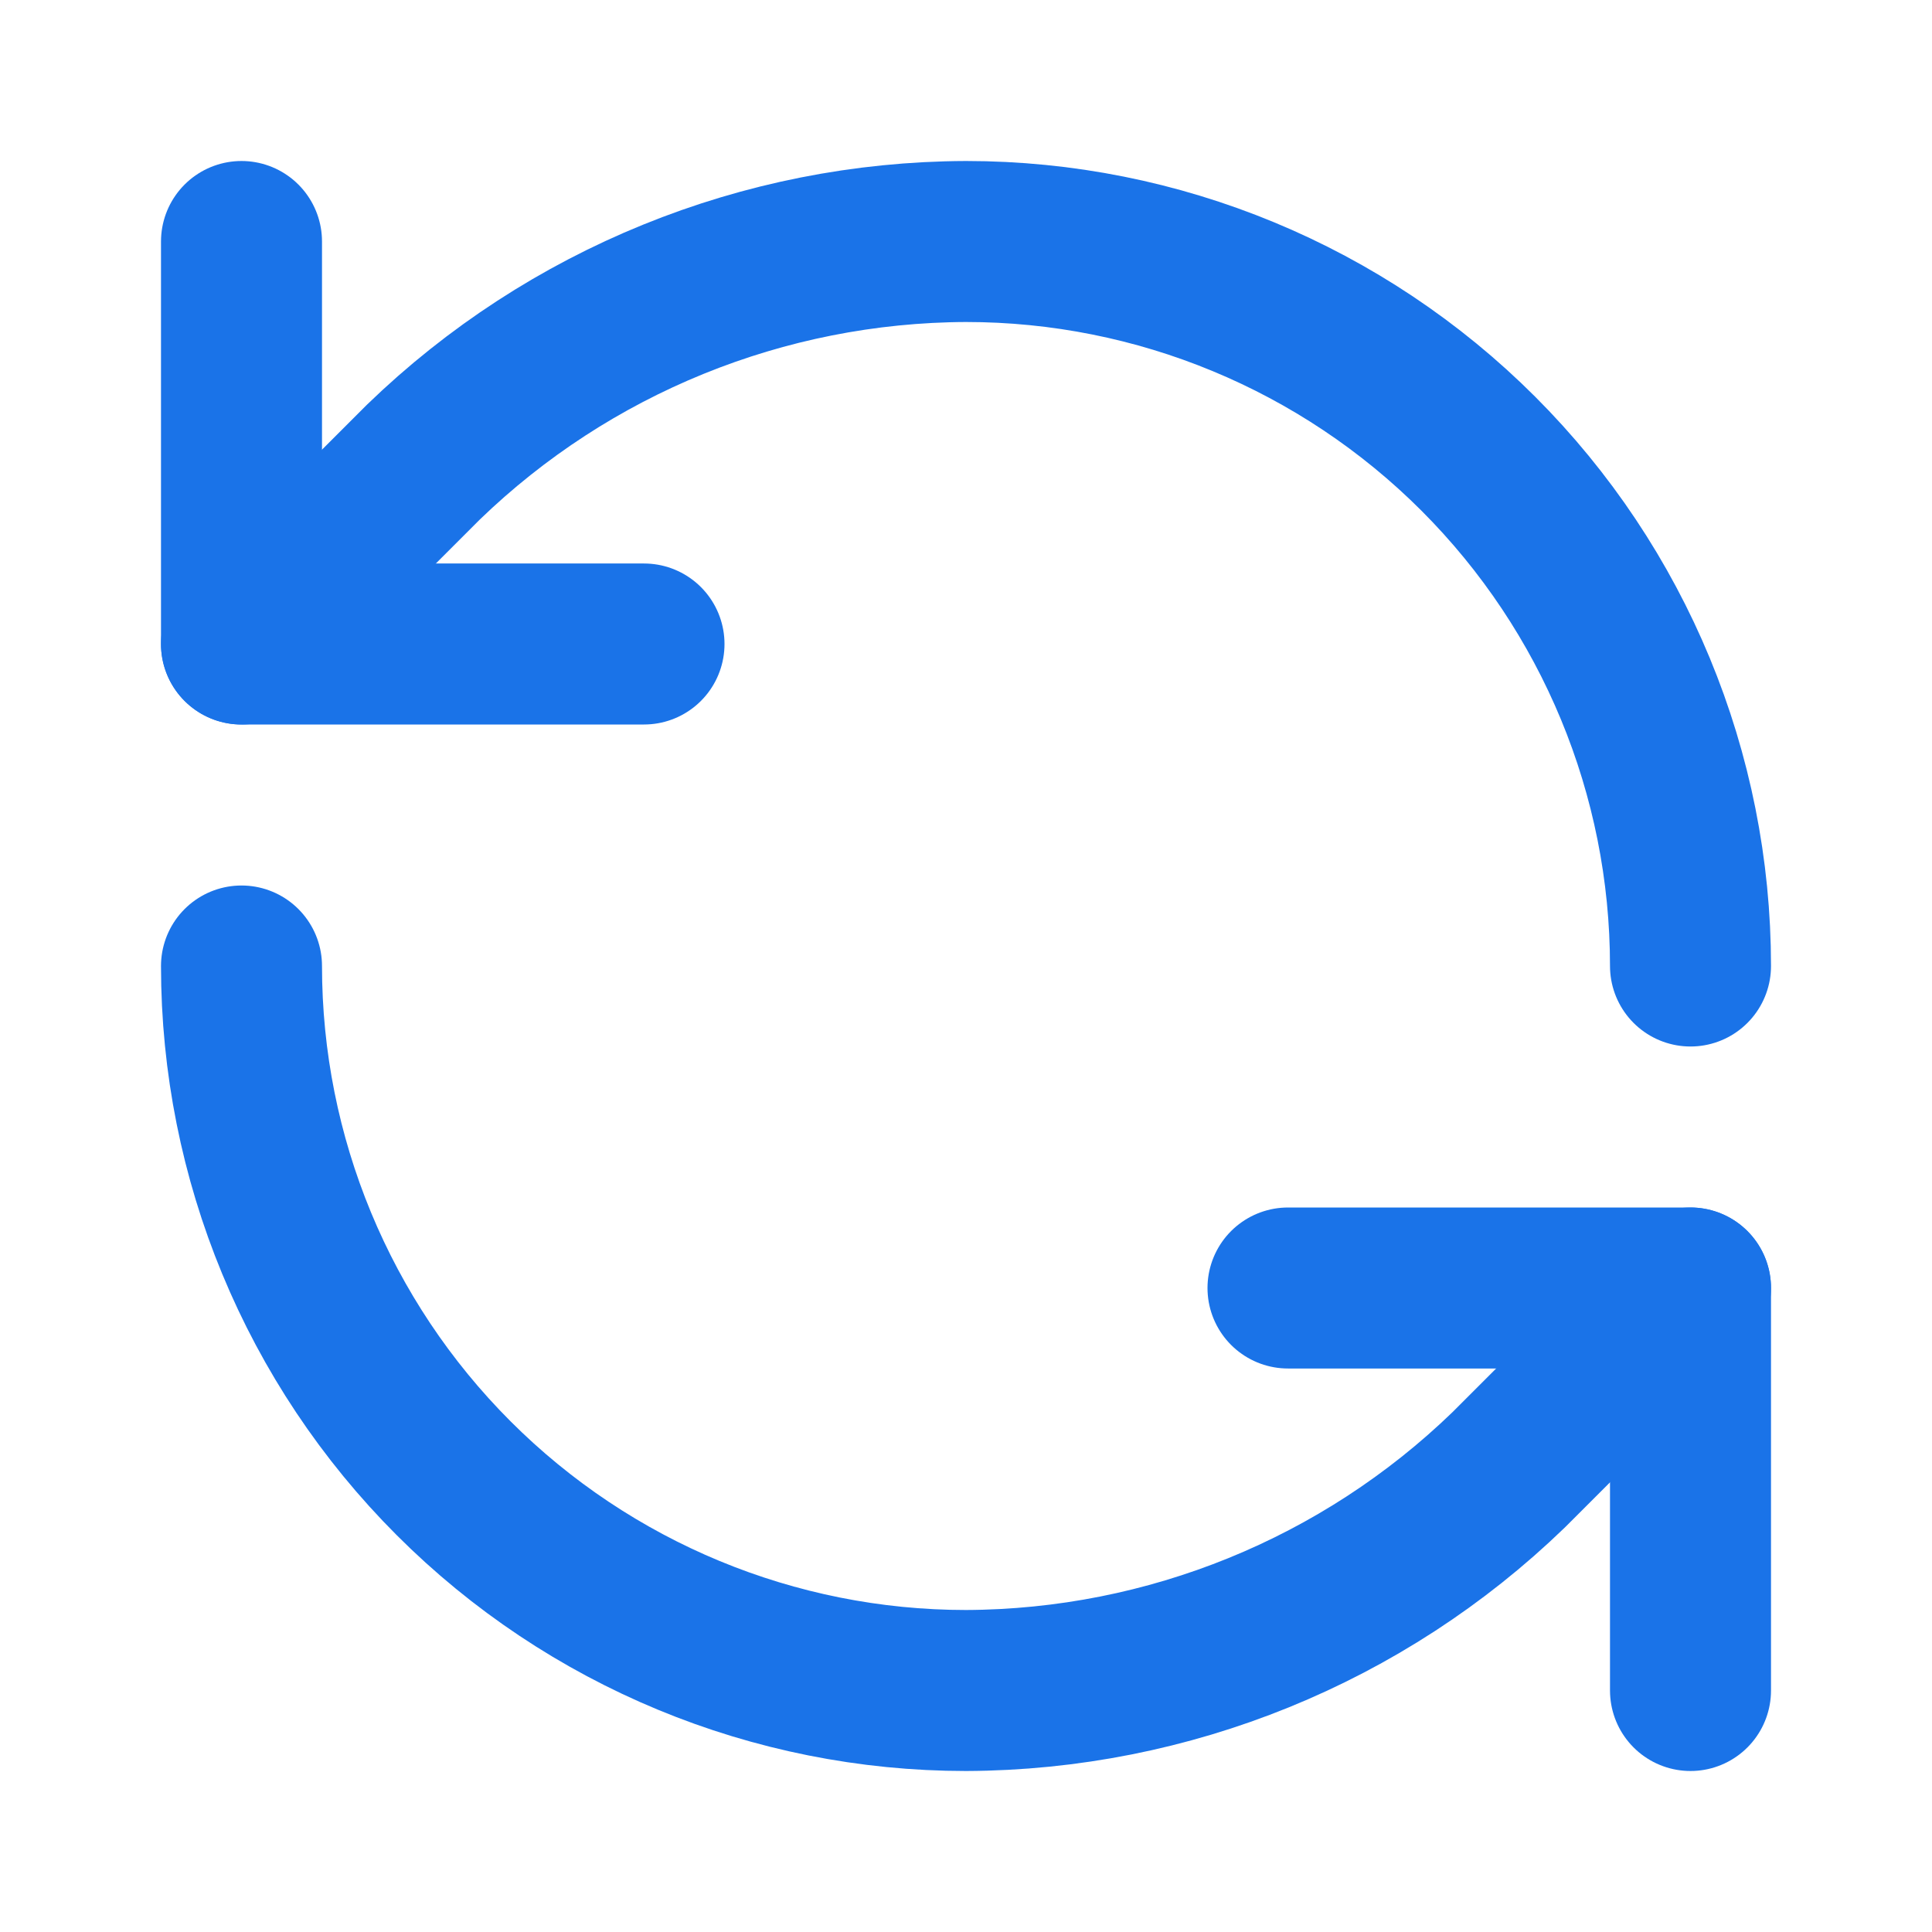
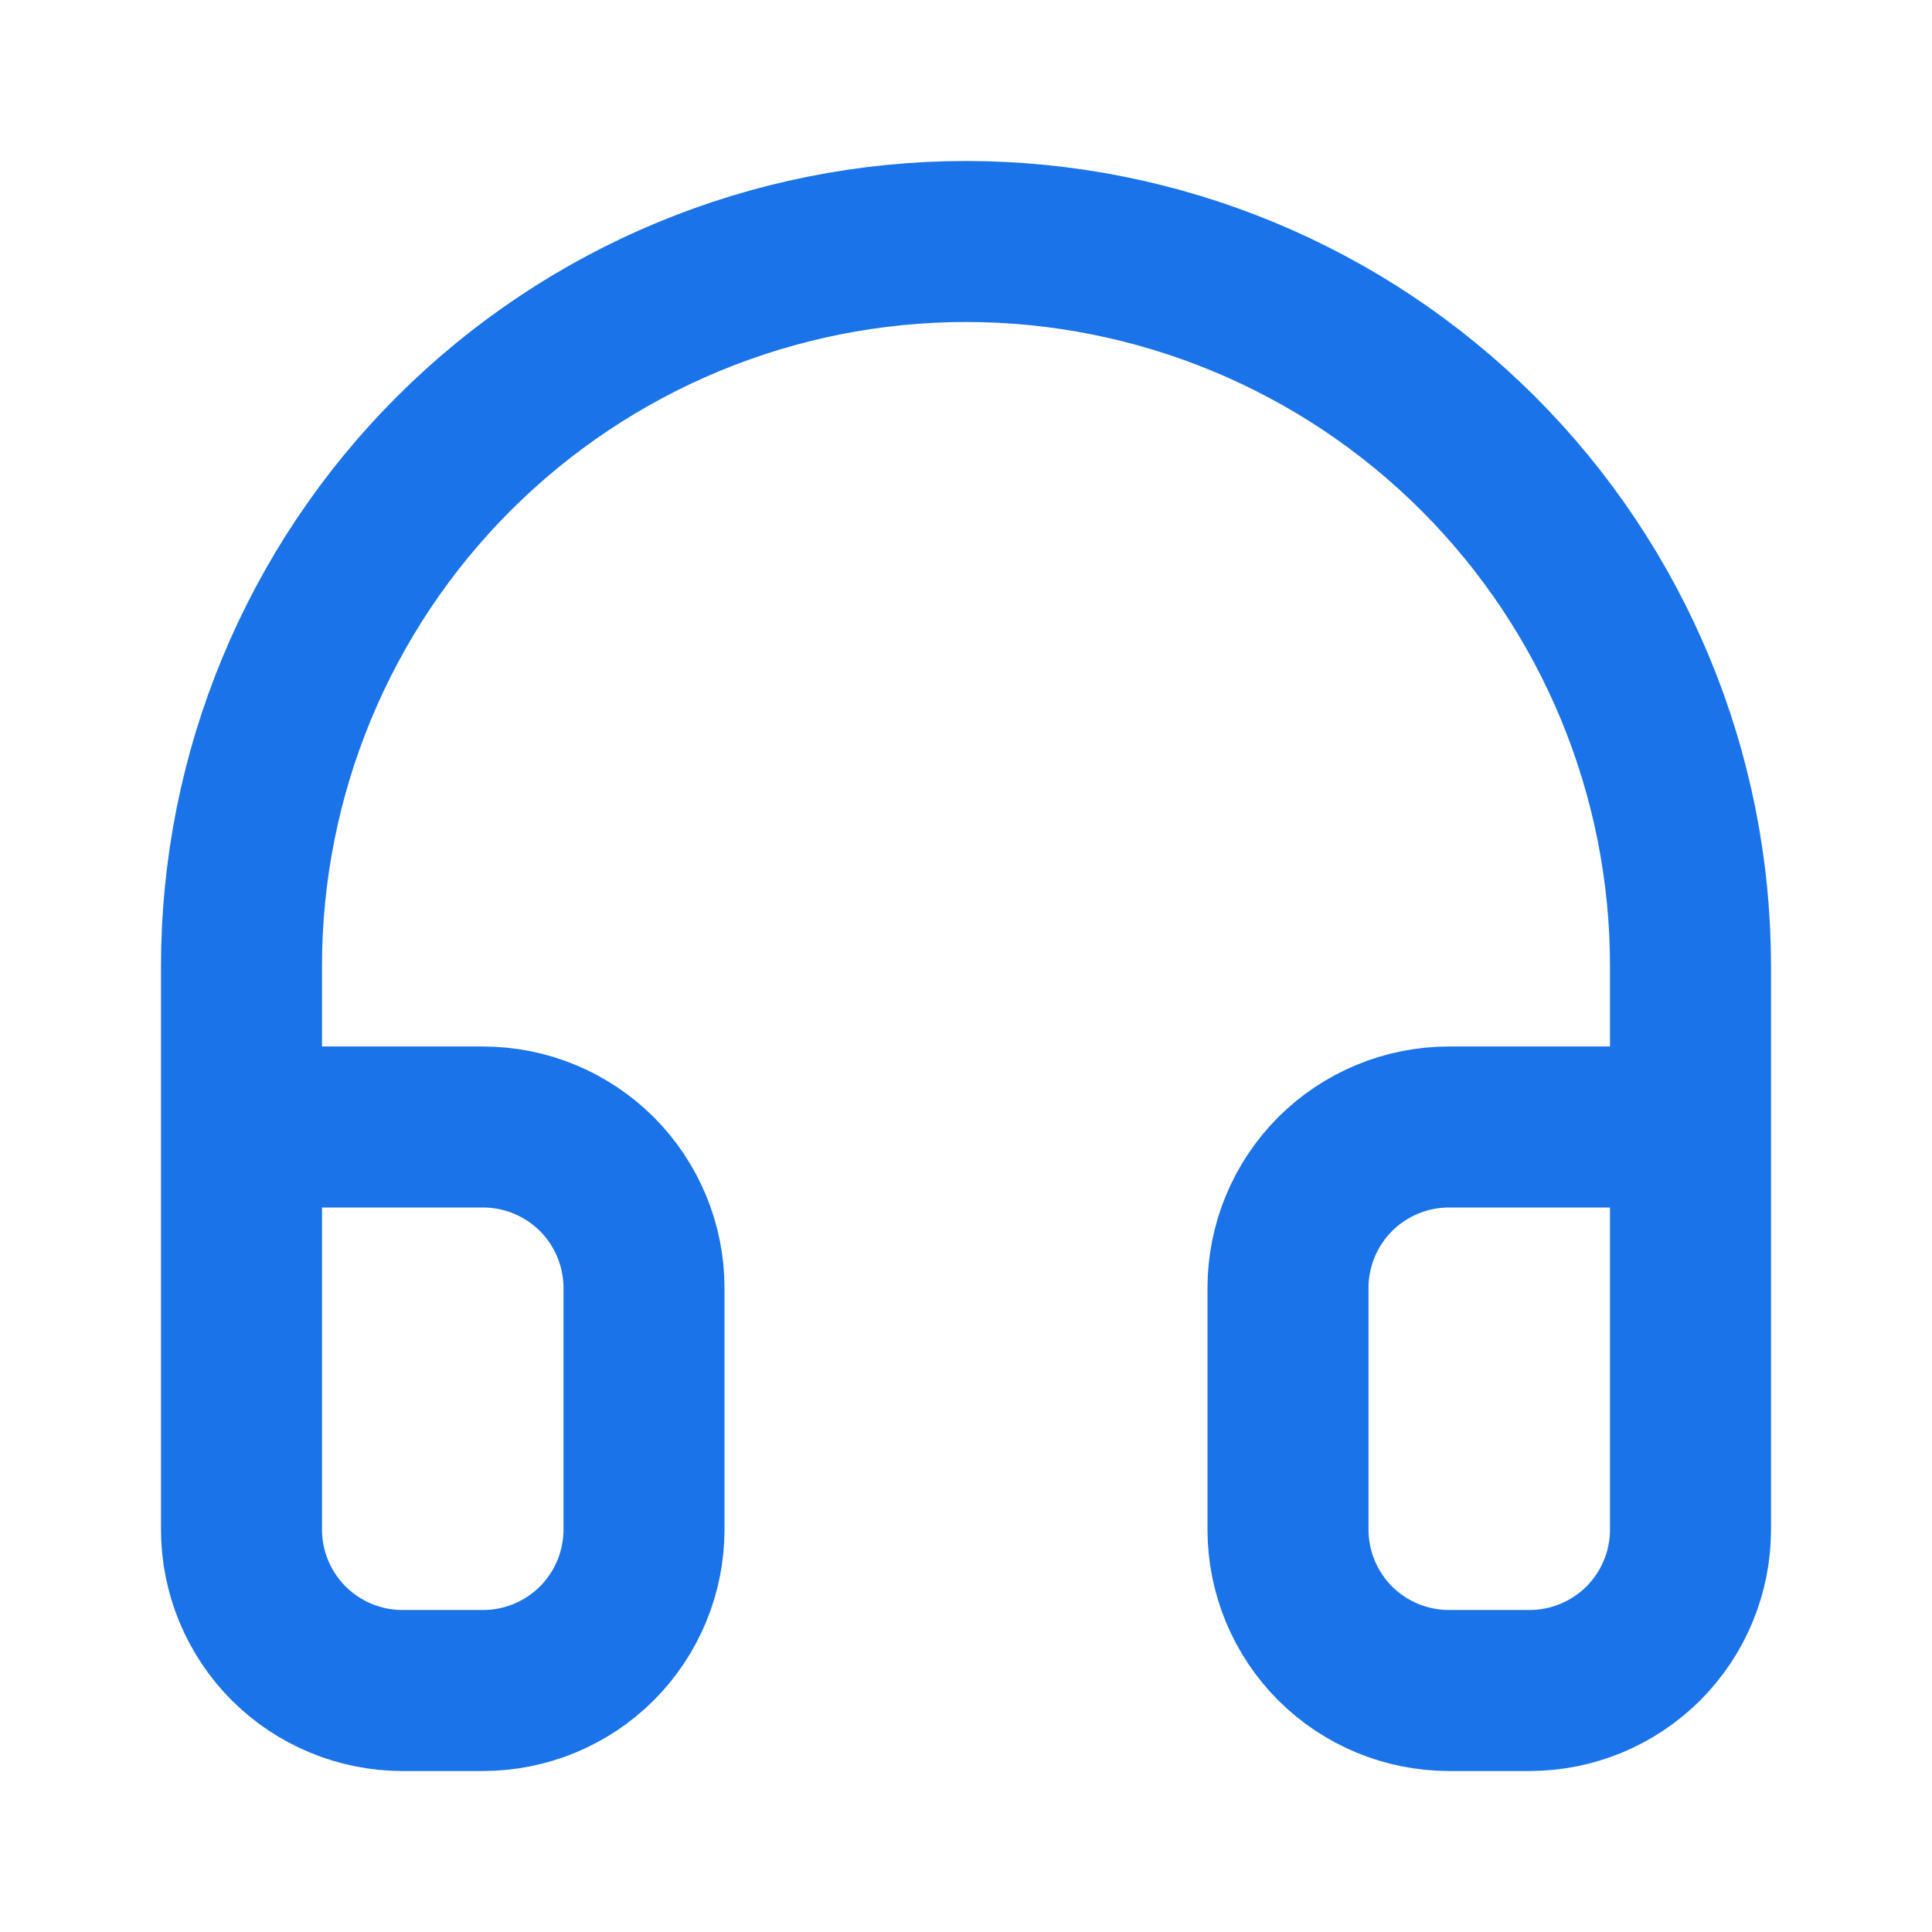
<svg xmlns="http://www.w3.org/2000/svg" width="18" height="18" viewBox="0 0 18 18" fill="none">
-   <path d="M15.75 9C15.75 7.21 15.039 5.493 13.773 4.227C12.507 2.961 10.79 2.25 9 2.25C7.113 2.257 5.302 2.993 3.945 4.305L2.25 6" stroke="#1A73E8" stroke-width="1.5" stroke-linecap="round" stroke-linejoin="round" />
-   <path d="M2.25 2.25V6H6" stroke="#1A73E8" stroke-width="1.5" stroke-linecap="round" stroke-linejoin="round" />
-   <path d="M2.25 9C2.25 10.79 2.961 12.507 4.227 13.773C5.493 15.039 7.21 15.75 9 15.75C10.887 15.743 12.698 15.007 14.055 13.695L15.75 12" stroke="#1A73E8" stroke-width="1.5" stroke-linecap="round" stroke-linejoin="round" />
-   <path d="M12 12H15.75V15.75" stroke="#1A73E8" stroke-width="1.5" stroke-linecap="round" stroke-linejoin="round" />
+   <path d="M2.25 10.5H4.5C4.898 10.5 5.279 10.658 5.561 10.939C5.842 11.221 6 11.602 6 12V14.25C6 14.648 5.842 15.029 5.561 15.311C5.279 15.592 4.898 15.75 4.5 15.75H3.75C3.352 15.75 2.971 15.592 2.689 15.311C2.408 15.029 2.25 14.648 2.25 14.25V9C2.25 7.21 2.961 5.493 4.227 4.227C5.493 2.961 7.21 2.25 9 2.25C10.79 2.25 12.507 2.961 13.773 4.227C15.039 5.493 15.75 7.21 15.75 9V14.25C15.75 14.648 15.592 15.029 15.311 15.311C15.029 15.592 14.648 15.75 14.25 15.75H13.5C13.102 15.75 12.721 15.592 12.439 15.311C12.158 15.029 12 14.648 12 14.25V12C12 11.602 12.158 11.221 12.439 10.939C12.721 10.658 13.102 10.5 13.5 10.5H15.75" stroke="#1A73E8" stroke-width="1.5" stroke-linecap="round" stroke-linejoin="round" />
</svg>
